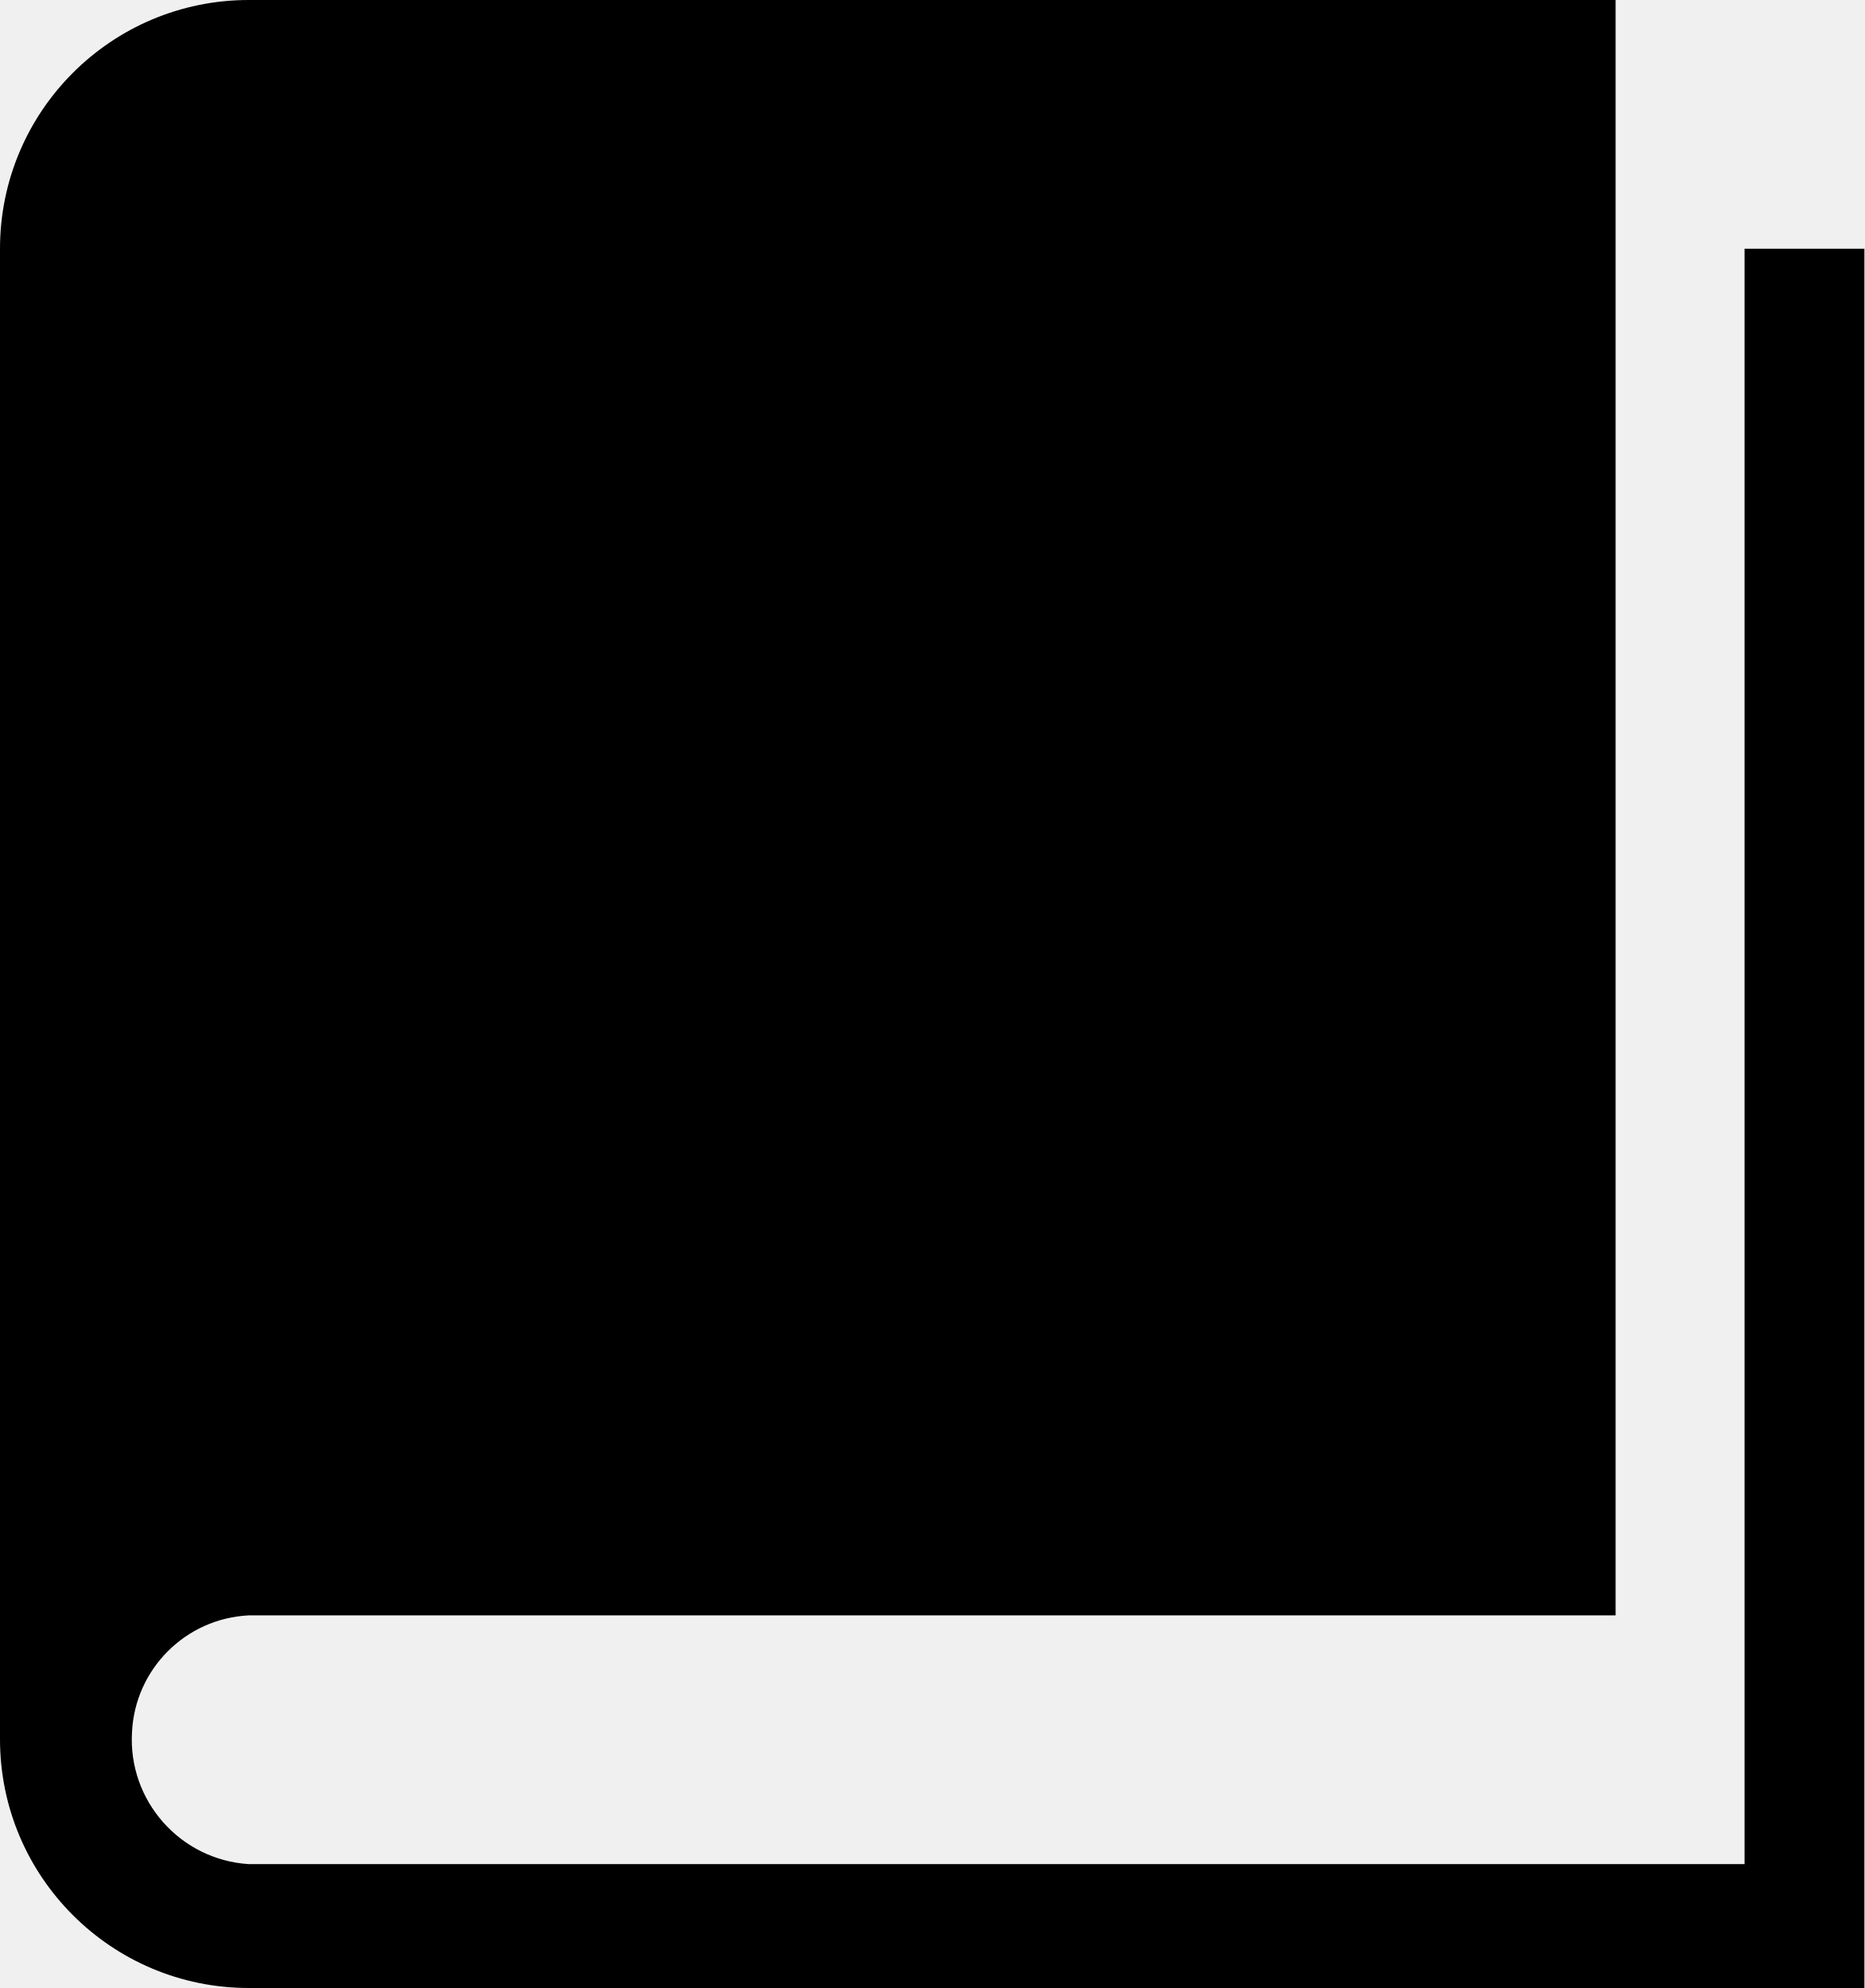
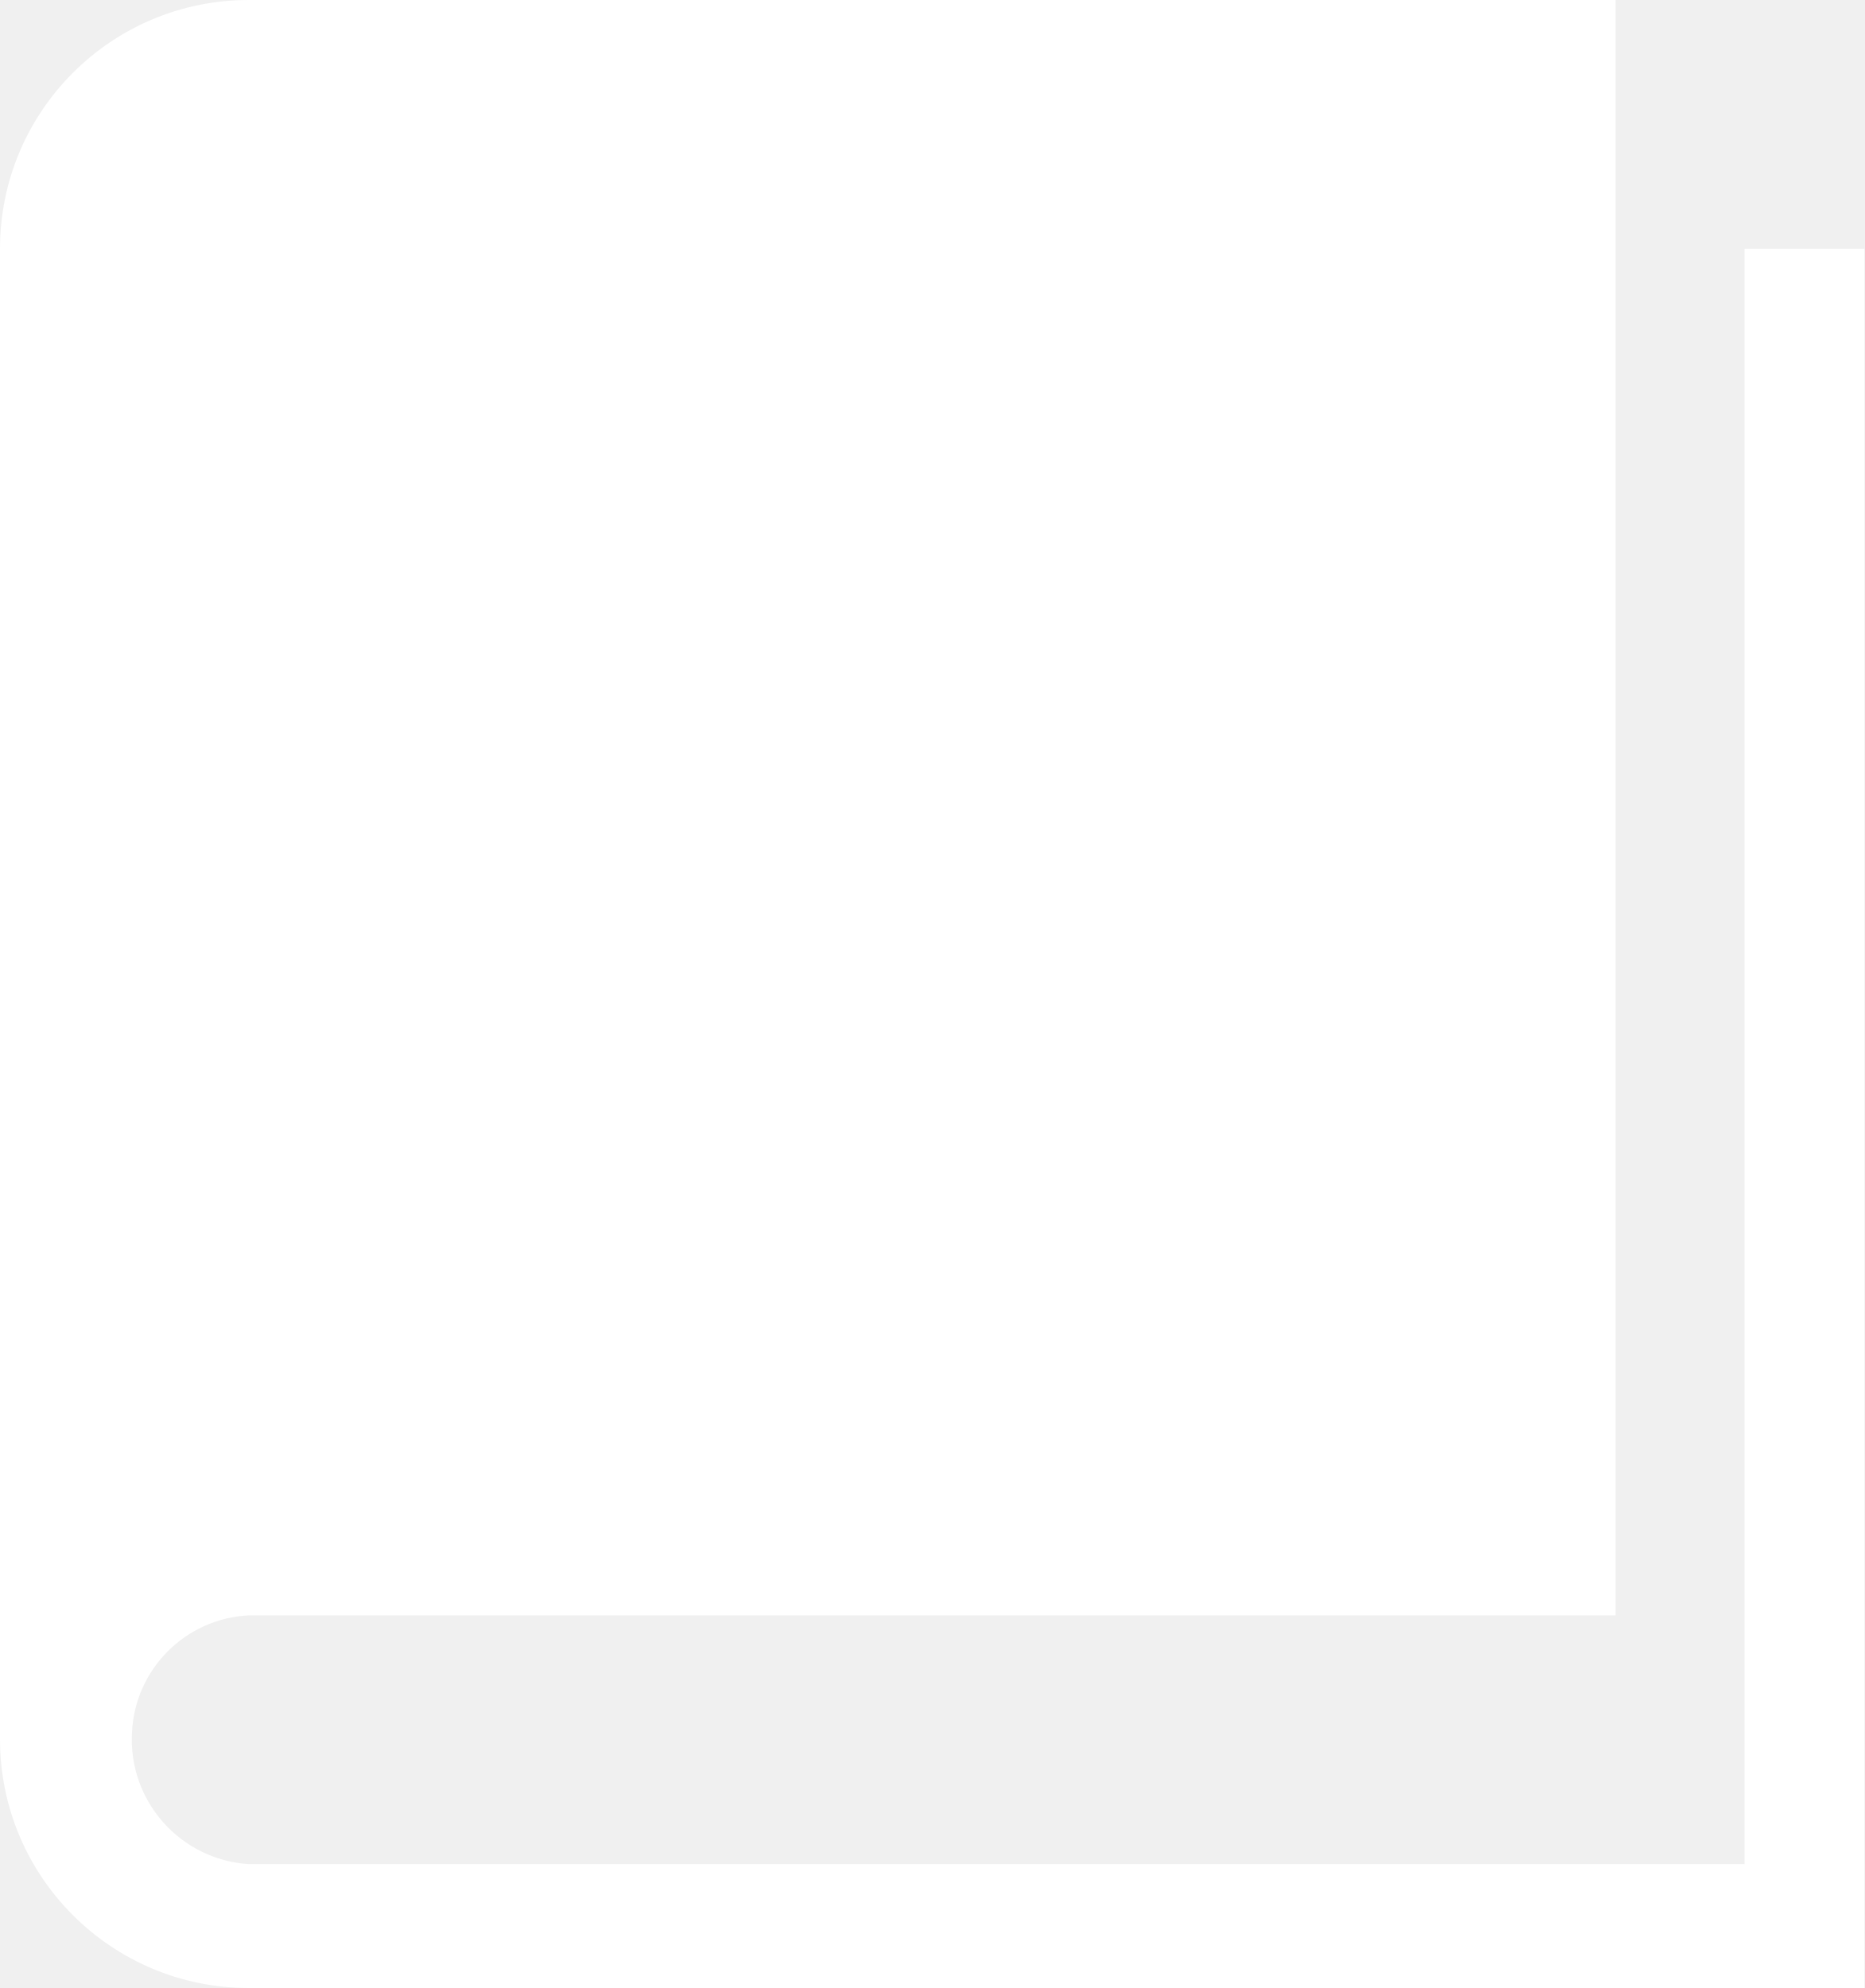
- <svg xmlns="http://www.w3.org/2000/svg" viewBox="0 0 18.36 19.58">
+ <svg xmlns="http://www.w3.org/2000/svg" fill="#FFF" viewBox="0 0 18.36 19.58">
  <defs>
    <style>.cls-1{fill:none;}.cls-2{clip-path:url(#clip-path);}</style>
    <clipPath id="clip-path" transform="translate(-0.82 -0.21)">
      <rect class="cls-1" width="20" height="20" />
    </clipPath>
  </defs>
  <g id="Layer_2" data-name="Layer 2">
    <g id="Layer_1-2" data-name="Layer 1">
      <g class="cls-2">
        <path d="M18,2.66V18.57H3.27a1.23,1.23,0,0,1-1.15-1.3,1.21,1.21,0,0,1,1.15-1.15H16.73V.21H3.27A2.45,2.45,0,0,0,.82,2.66V17.34a2.45,2.45,0,0,0,2.45,2.45H19.18V2.66Z" transform="translate(-0.82 -0.21)" />
      </g>
    </g>
  </g>
</svg>
